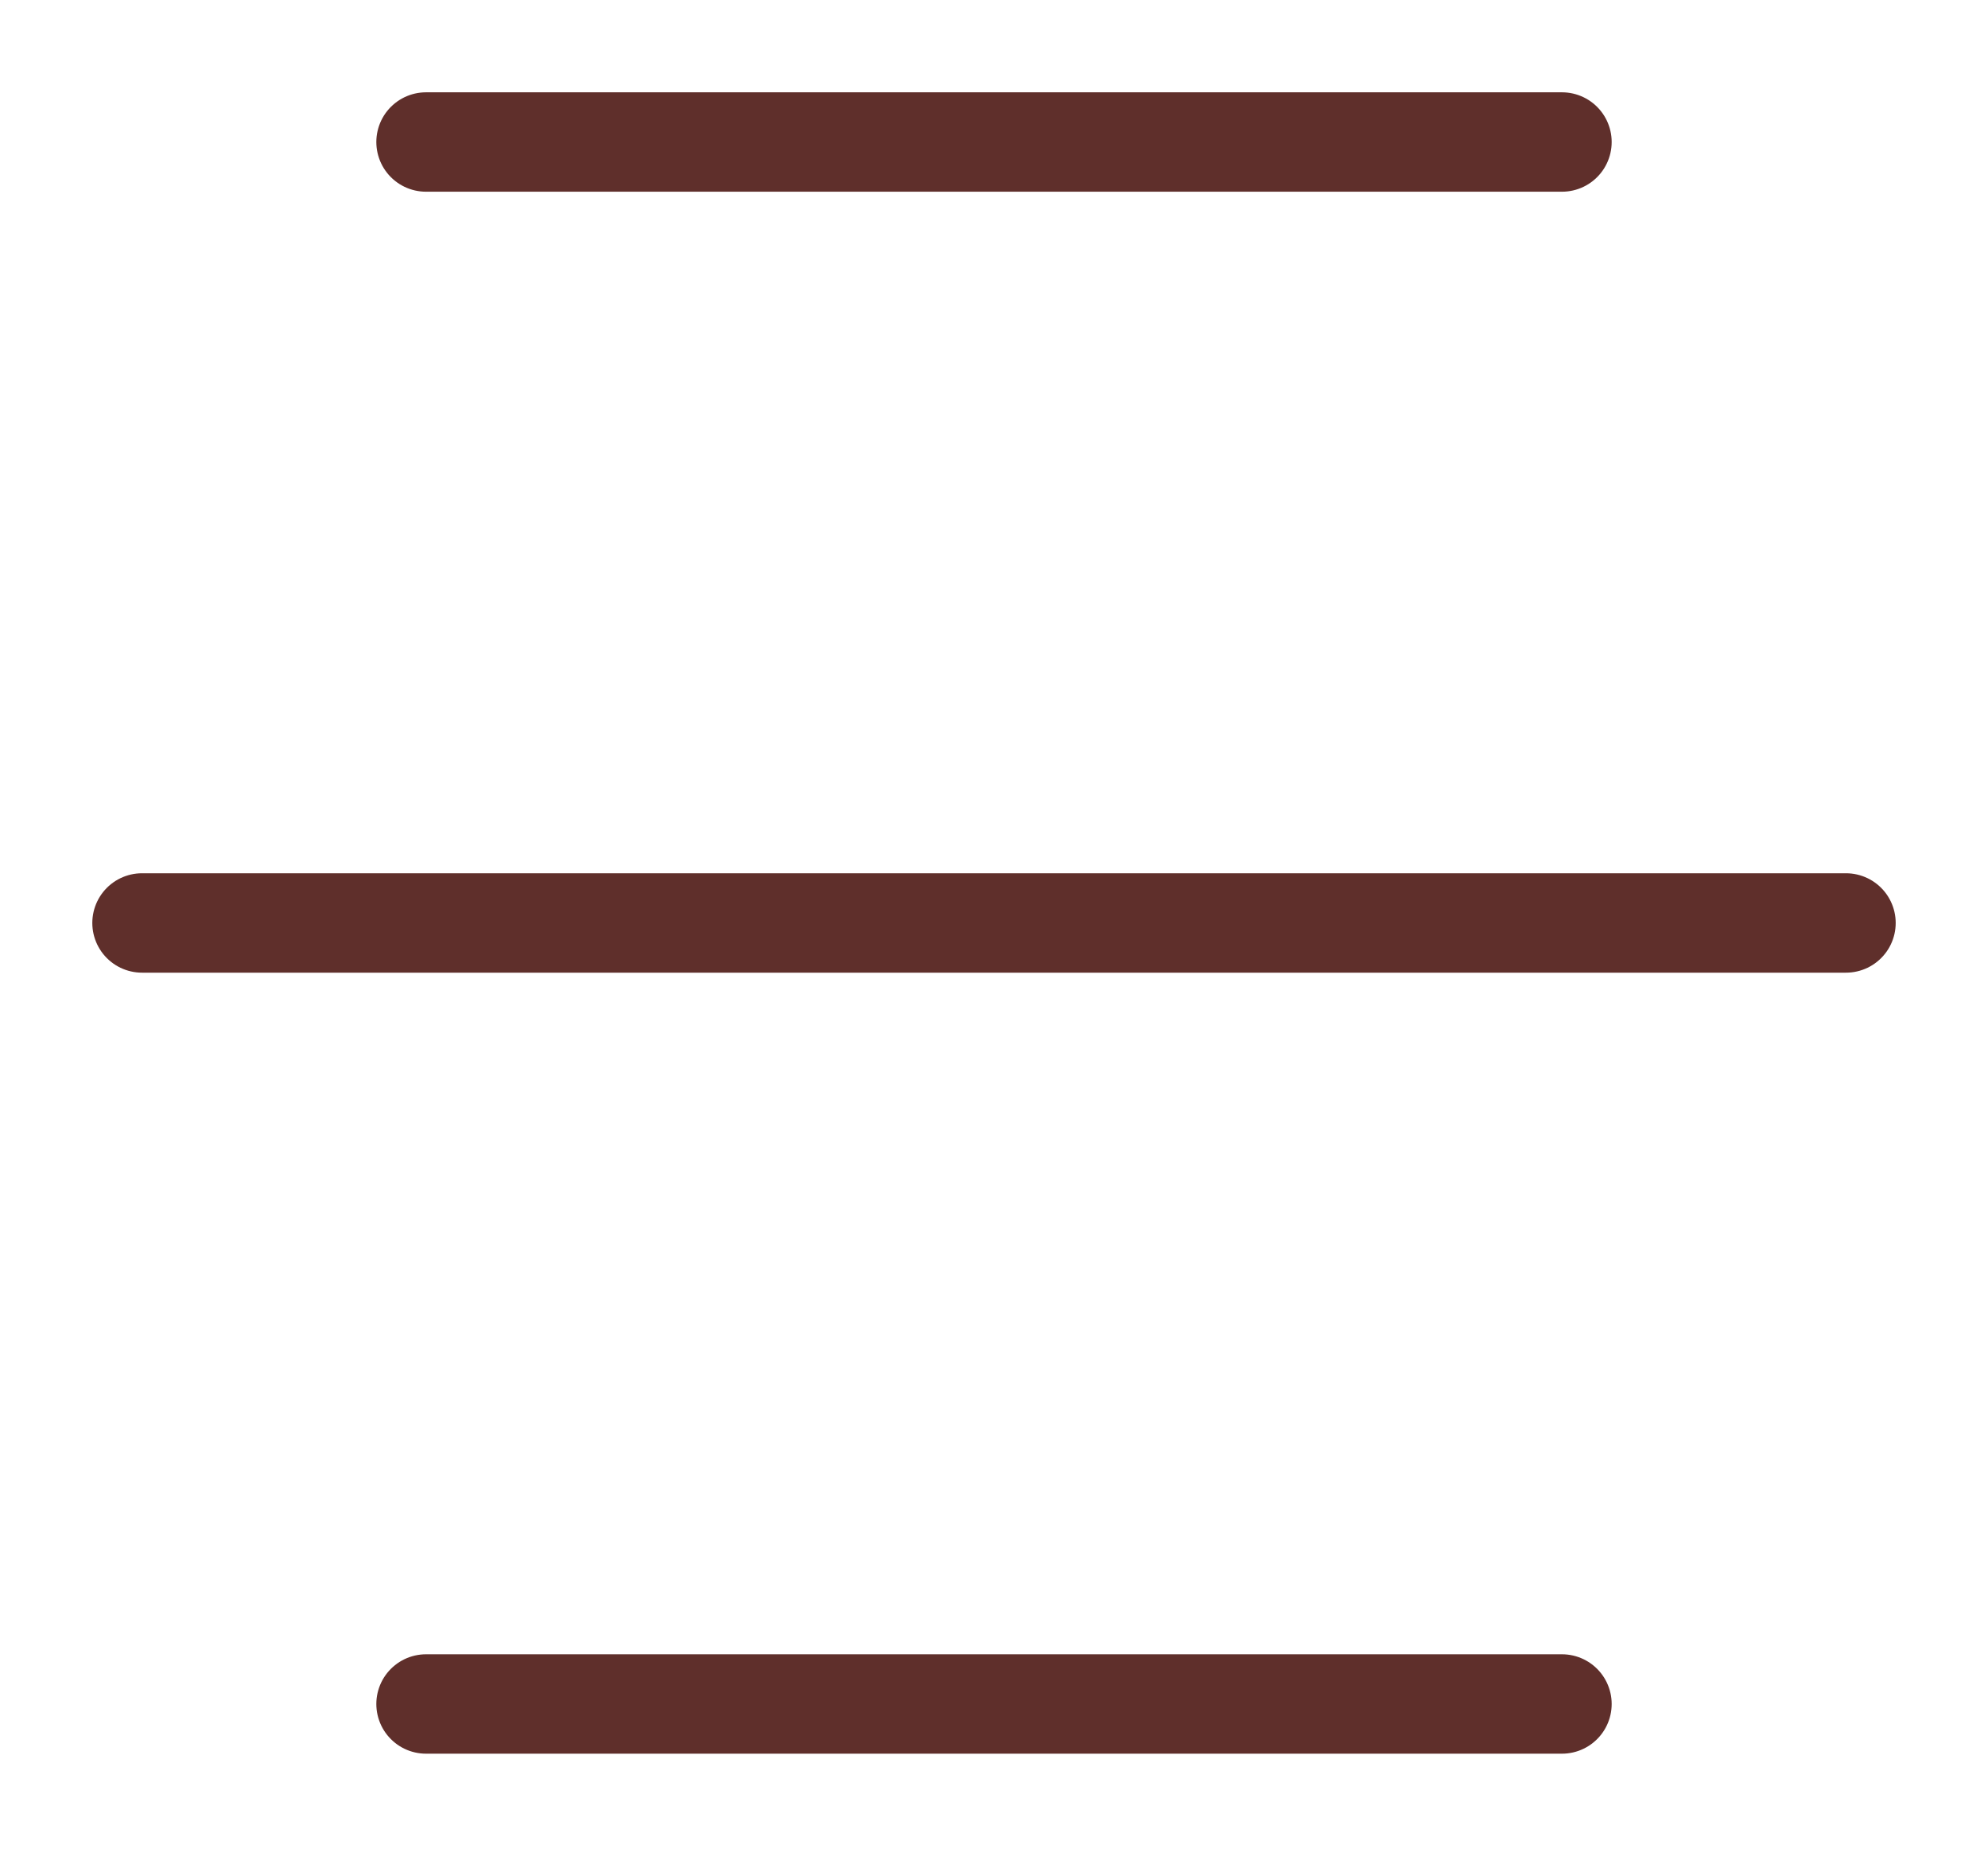
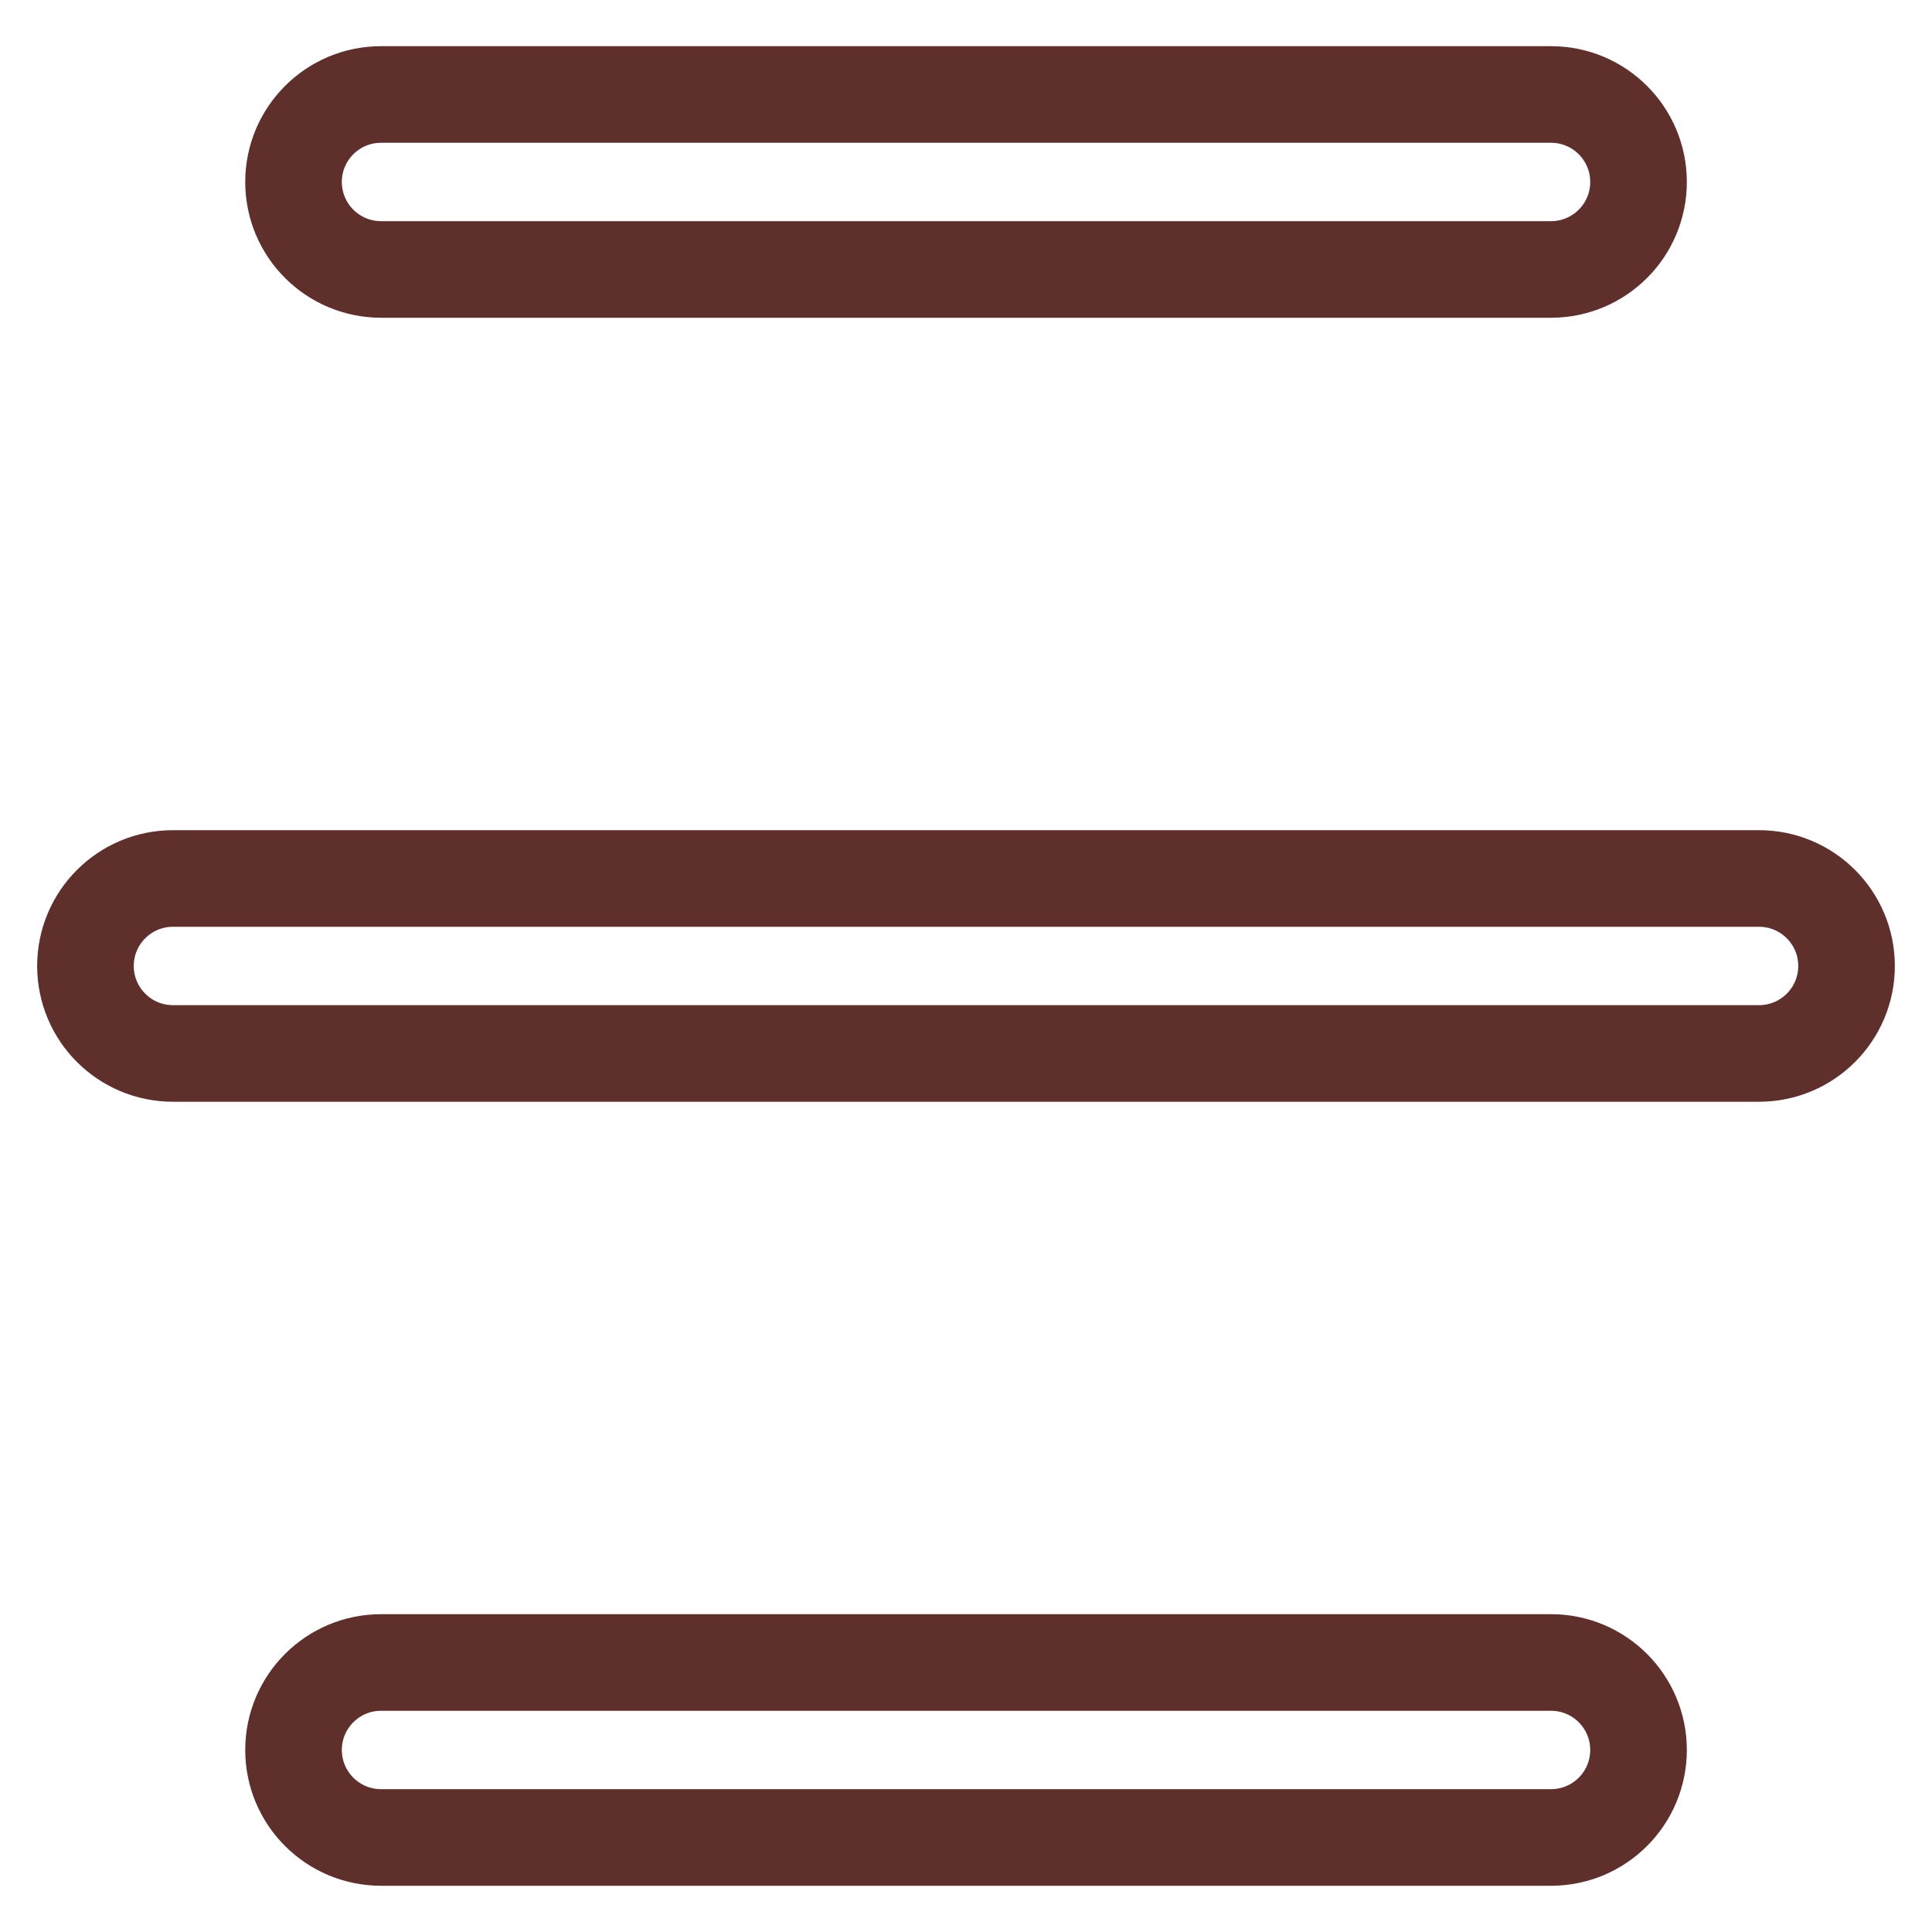
- <svg xmlns="http://www.w3.org/2000/svg" width="30" height="28" viewBox="0 0 30 28" fill="none">
-   <path d="M6.429 2.143H23.571" stroke="#5F2F2B" stroke-width="1.5" stroke-linecap="round" />
-   <path d="M2.143 13.928H27.857" stroke="#5F2F2B" stroke-width="1.5" stroke-linecap="round" />
-   <path d="M6.429 25.714H23.571" stroke="#5F2F2B" stroke-width="1.5" stroke-linecap="round" />
+ <svg xmlns="http://www.w3.org/2000/svg" width="30" height="30" viewBox="0 0 30 30" fill="none">
+   <rect x="4.558" y="1.467" width="20.885" height="2.717" rx="1.359" stroke="#5F2F2B" stroke-width="1.5" />
+   <rect x="1.327" y="13.641" width="27.346" height="2.717" rx="1.359" stroke="#5F2F2B" stroke-width="1.5" />
+   <rect x="4.558" y="25.815" width="20.885" height="2.717" rx="1.359" stroke="#5F2F2B" stroke-width="1.5" />
</svg>
